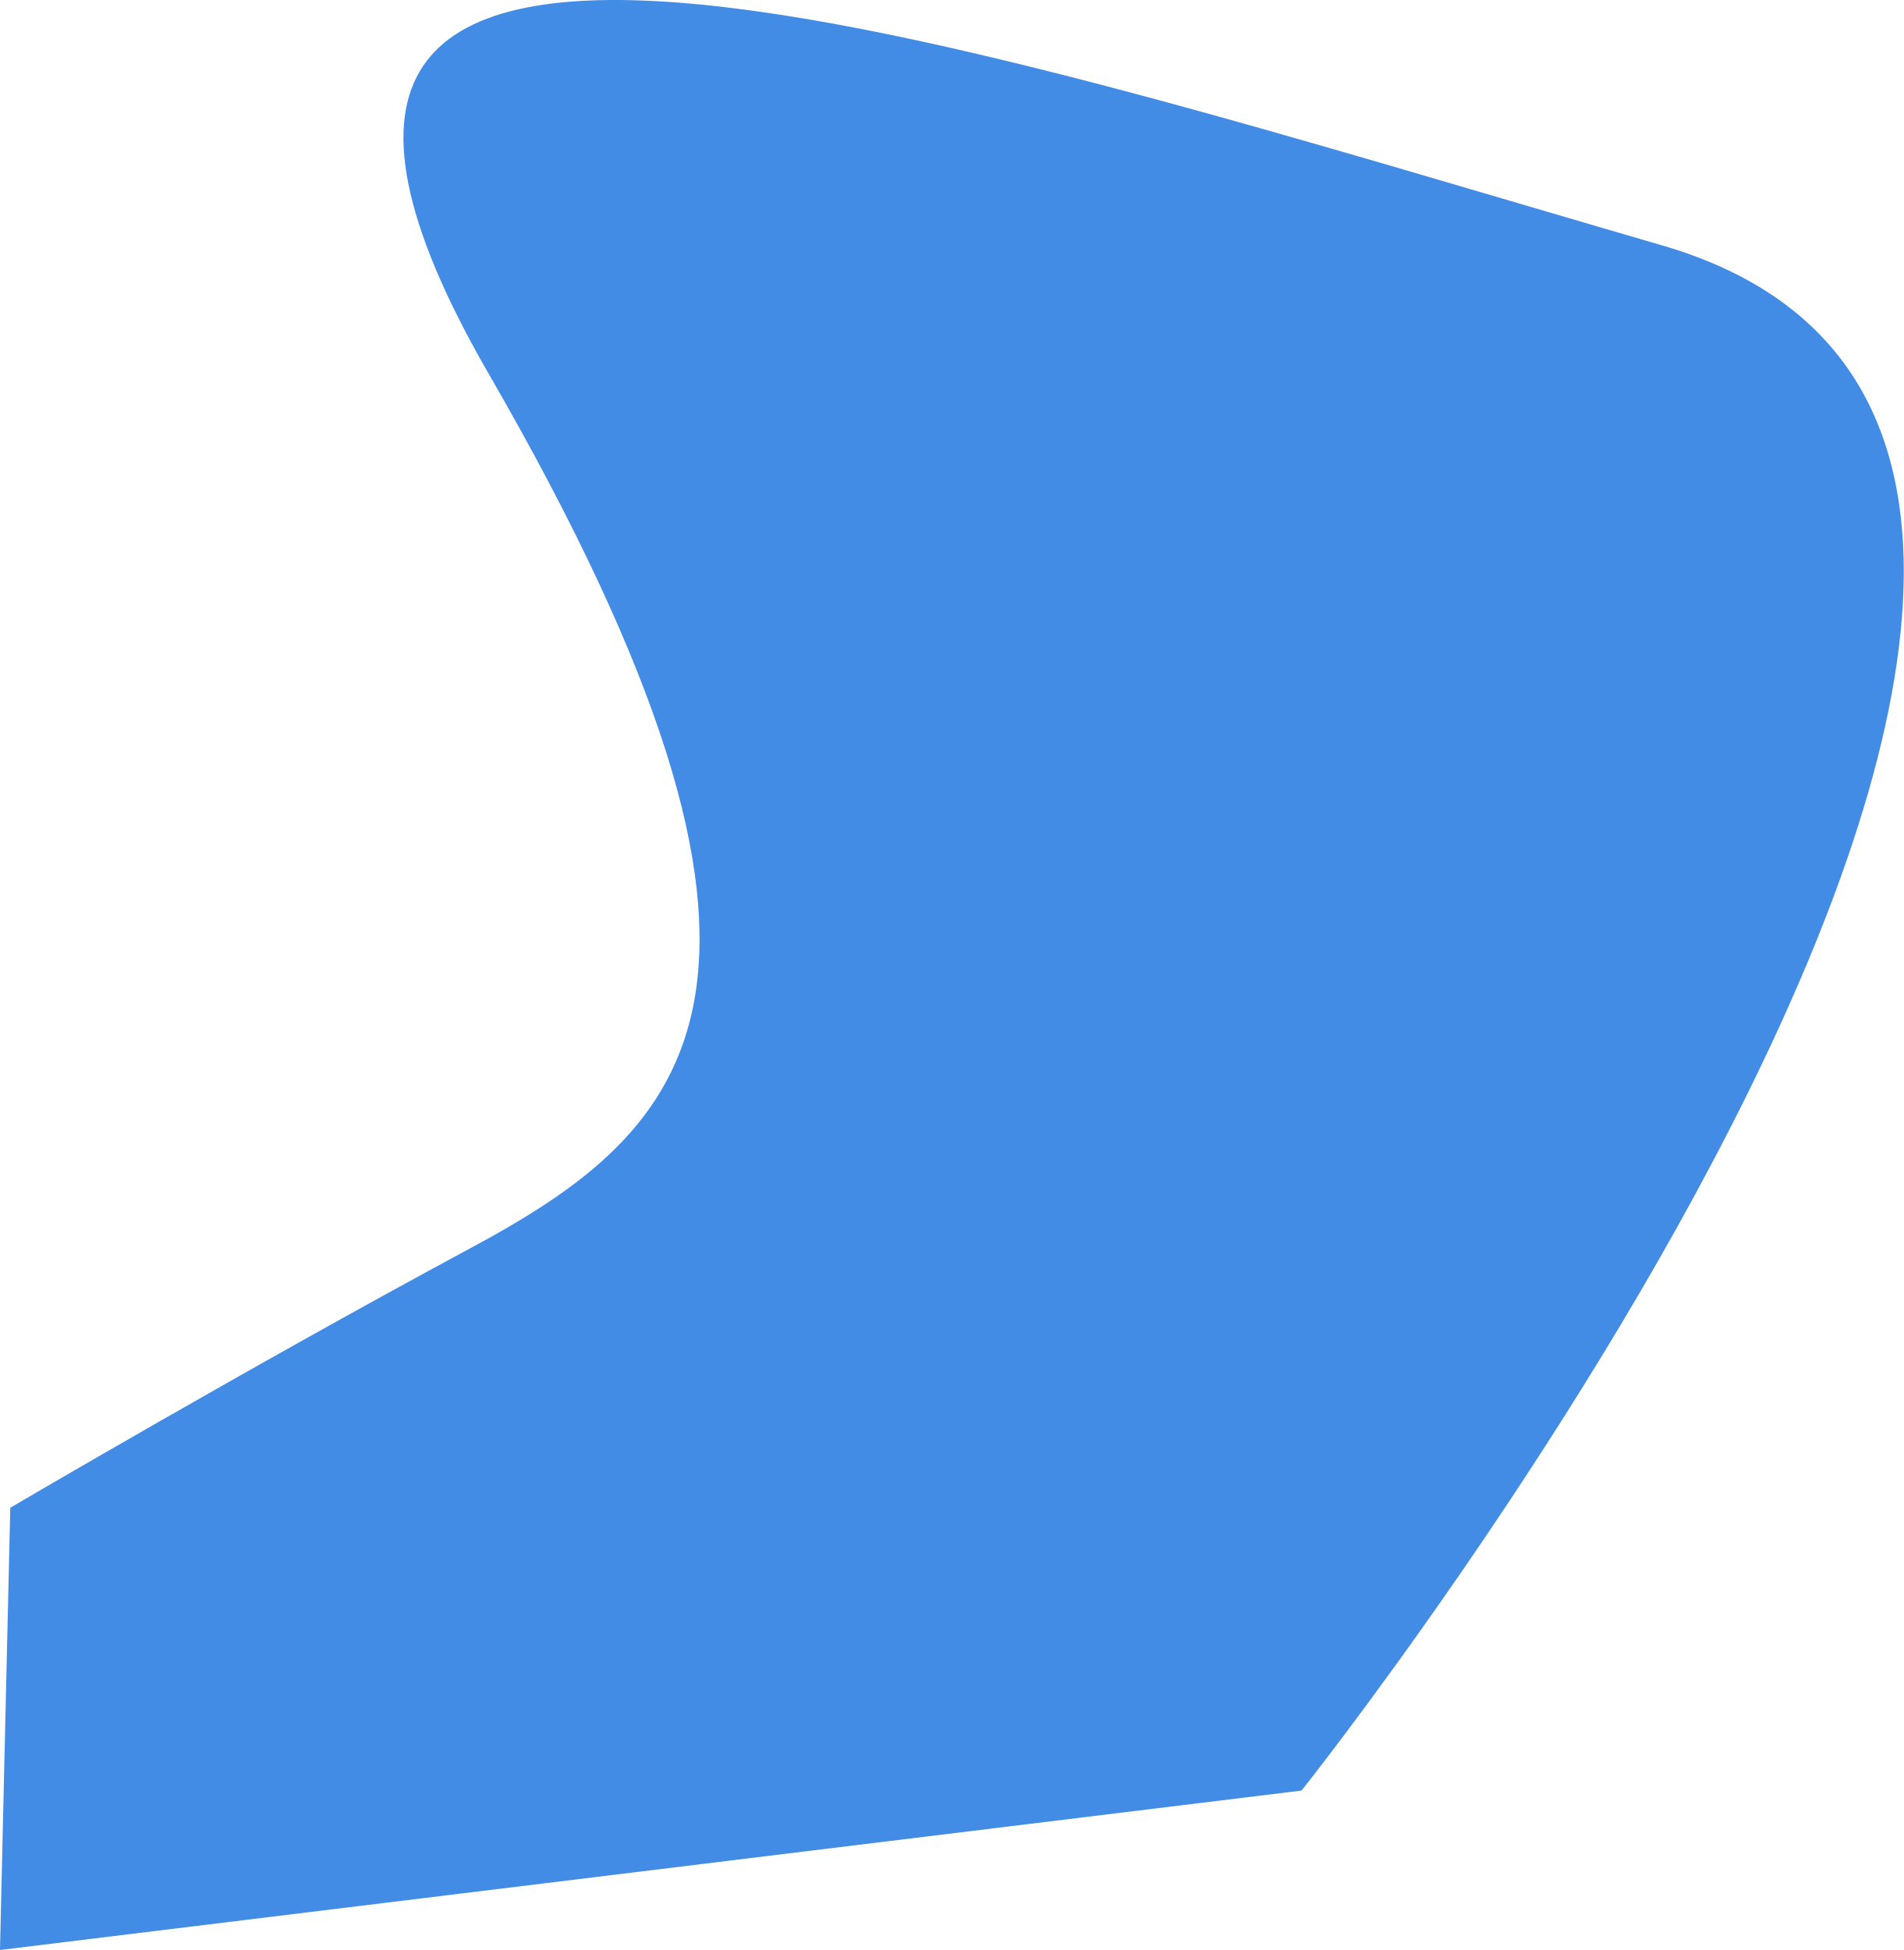
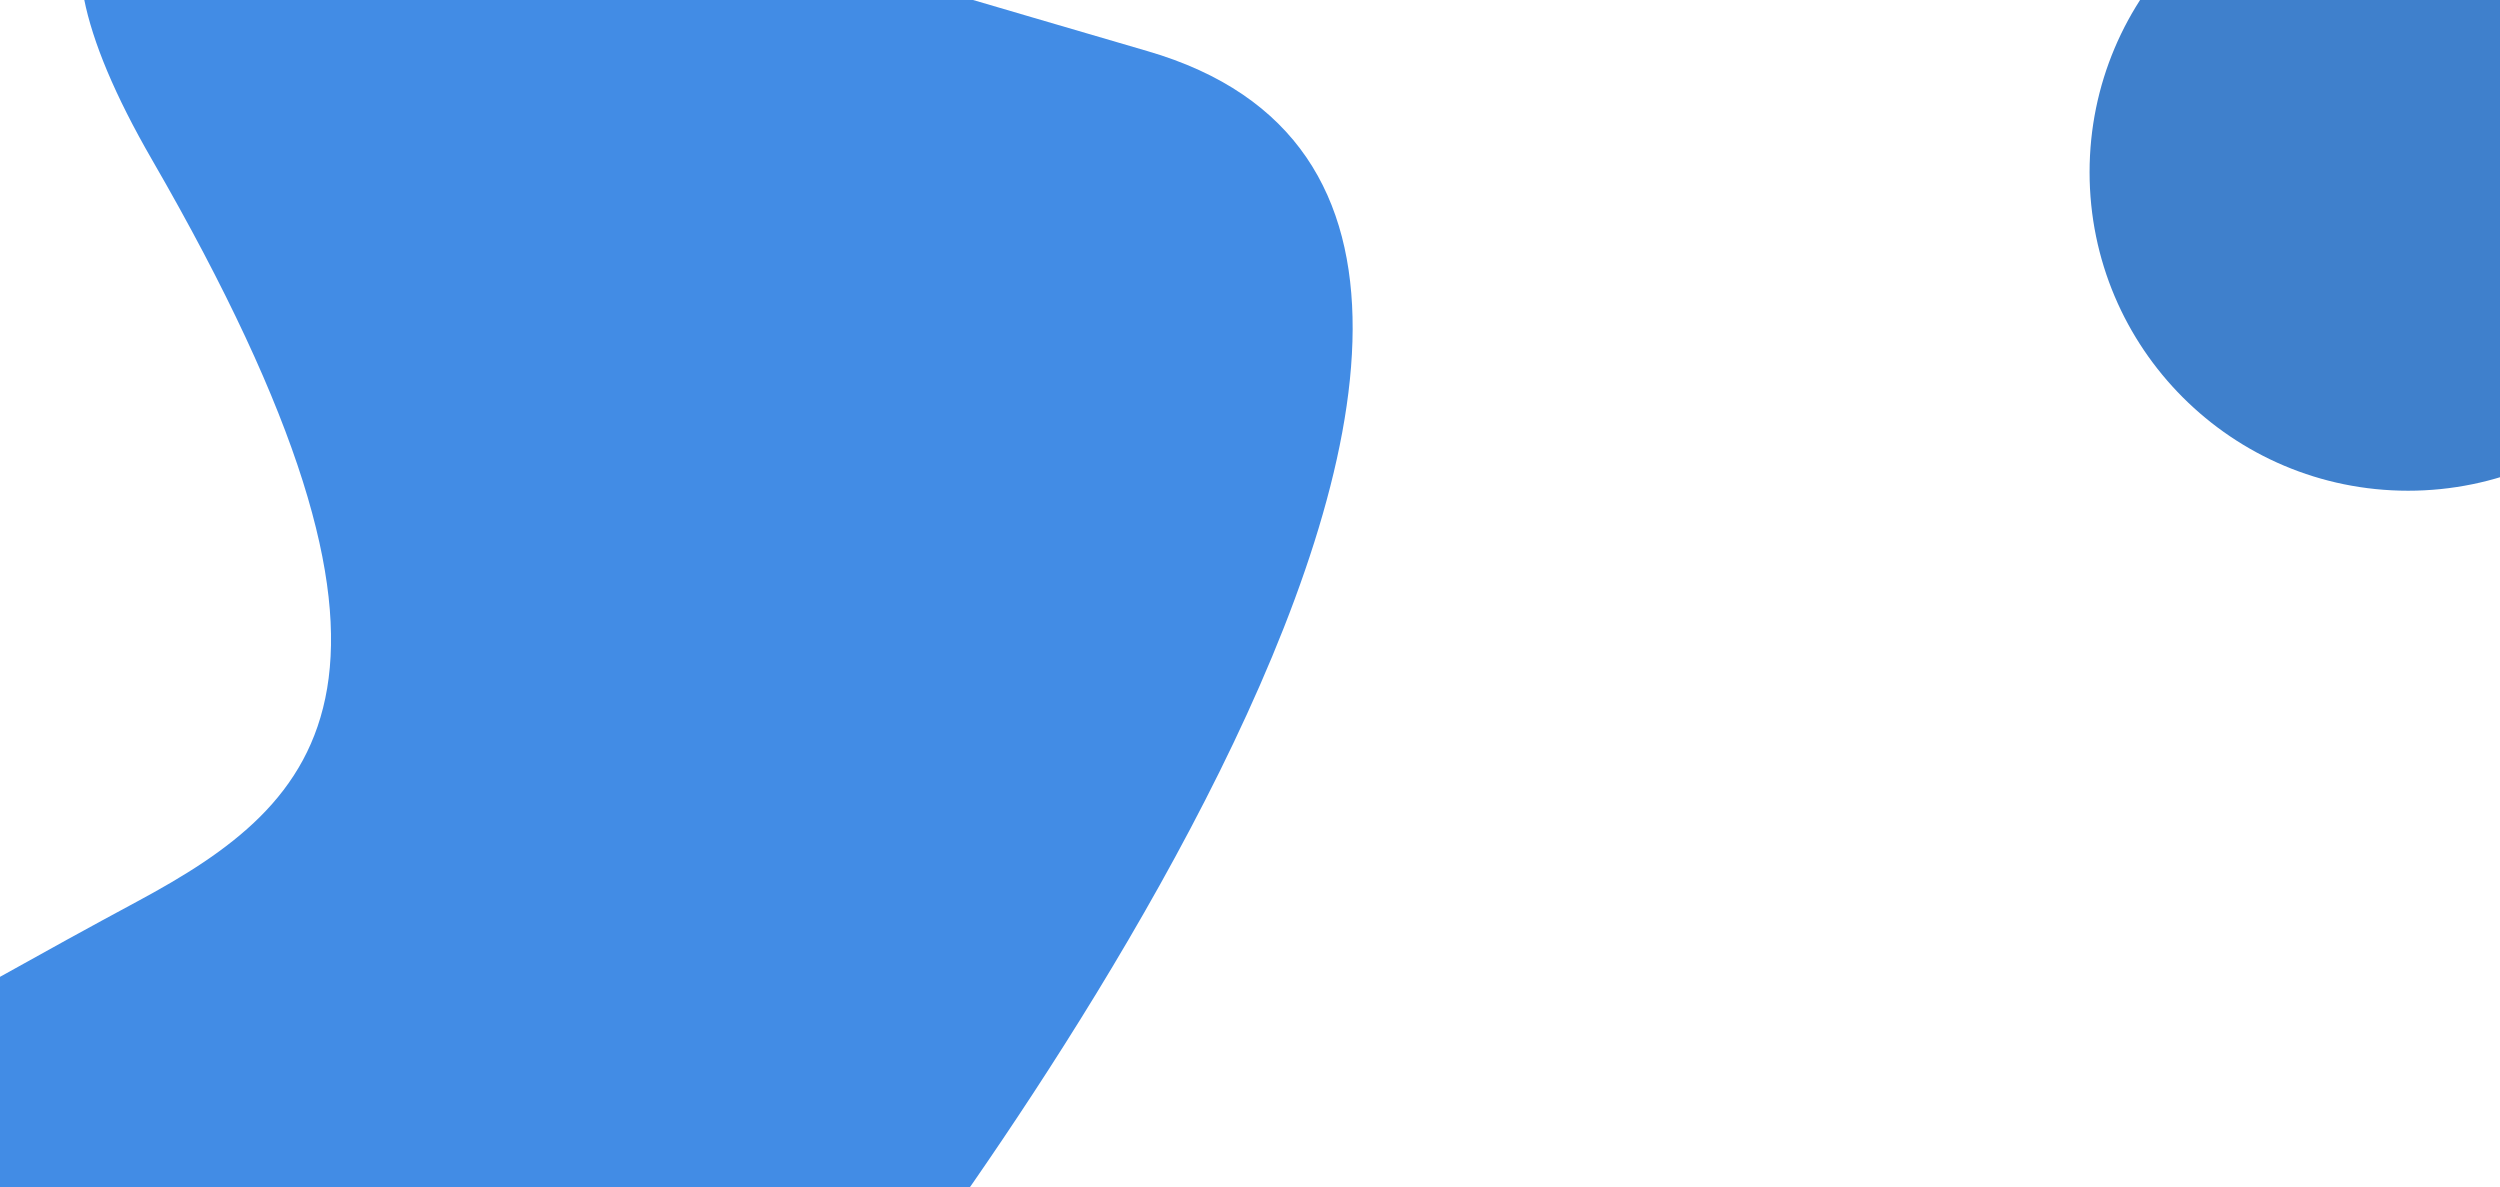
- <svg xmlns="http://www.w3.org/2000/svg" width="905.03" height="927">
-   <path d="M618.717 851.21S1126.18 214.24 789.9 116.58 63.886-113.83 232.321 177.7s95.892 359.43-8.559 415.6S4.888 716.76 4.888 716.76L0 927z" fill="#428ce5" fill-rule="evenodd" />
+ <svg xmlns="http://www.w3.org/2000/svg" viewBox="0 0 1401 665">
+   <path d="M471.7 763.2s507.5-637 171.2-734.6-726-230.4-557.6 61.1 95.9 359.4-8.6 415.6-218.9 123.5-218.9 123.5L-147 839l618.7-75.8z" fill-rule="evenodd" clip-rule="evenodd" fill="#428ce5" />
+   <circle cx="1349.5" cy="96.5" r="178.5" fill="#3f80cc" />
</svg>
